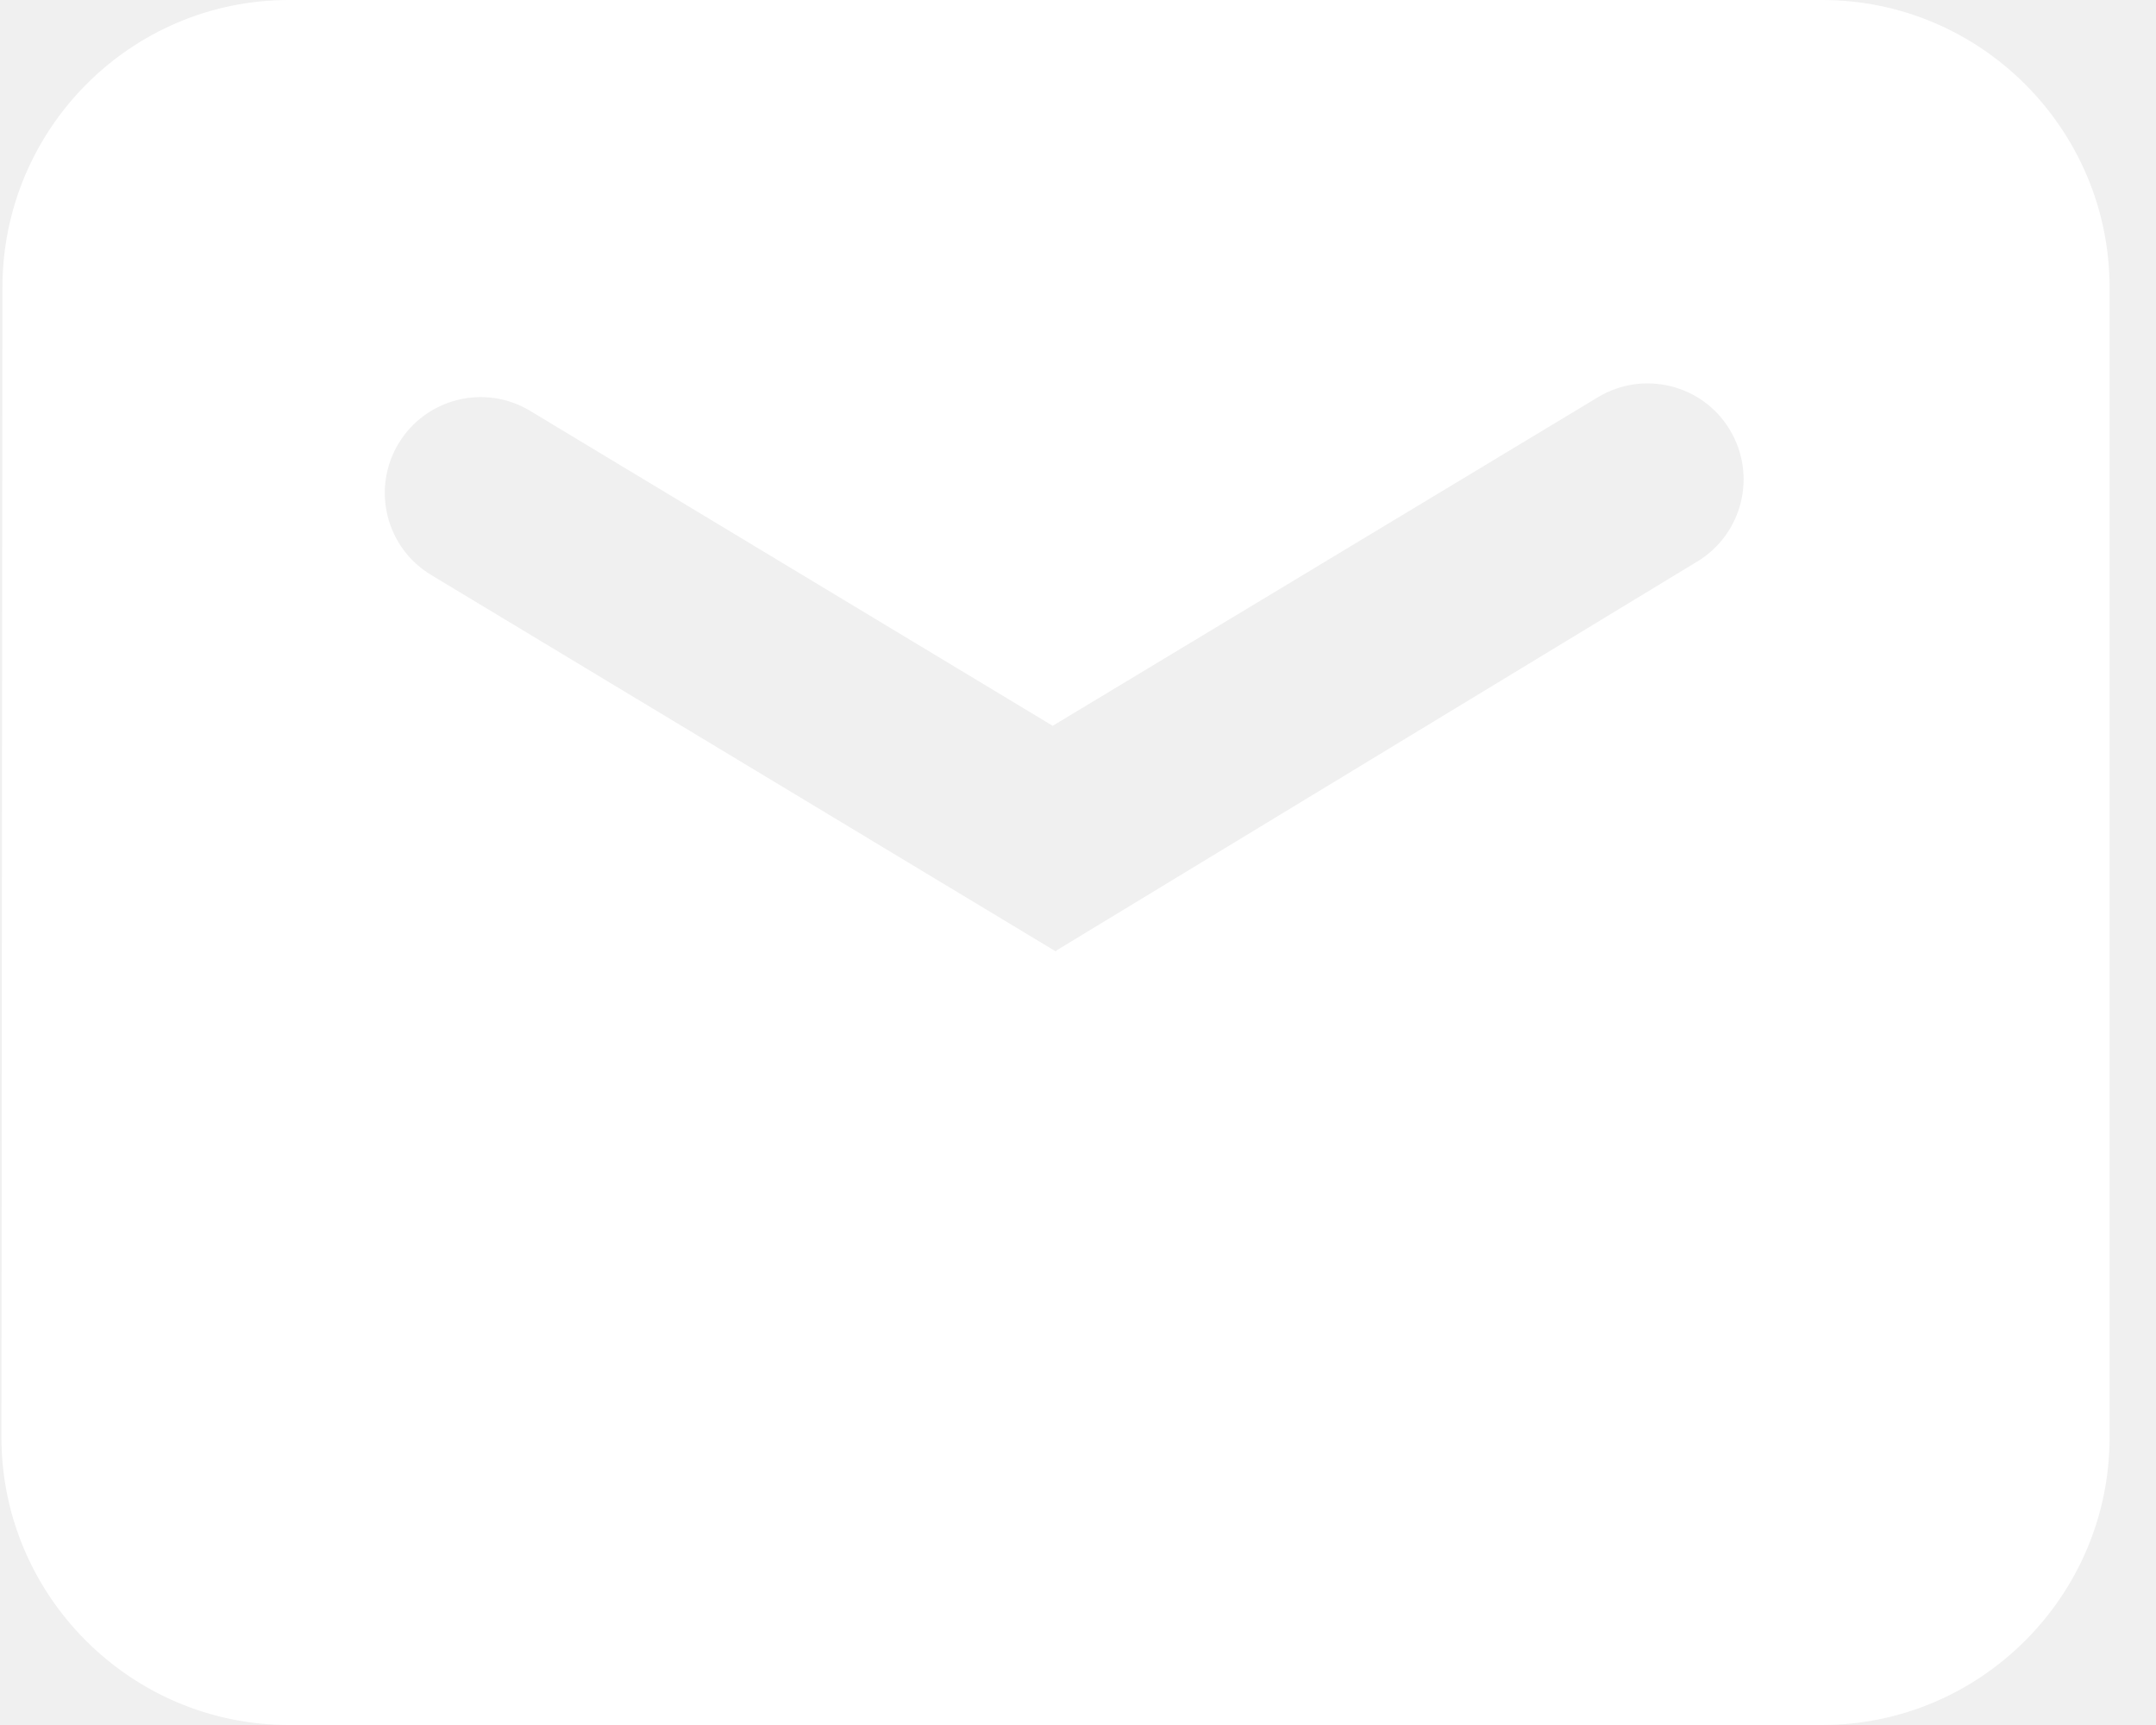
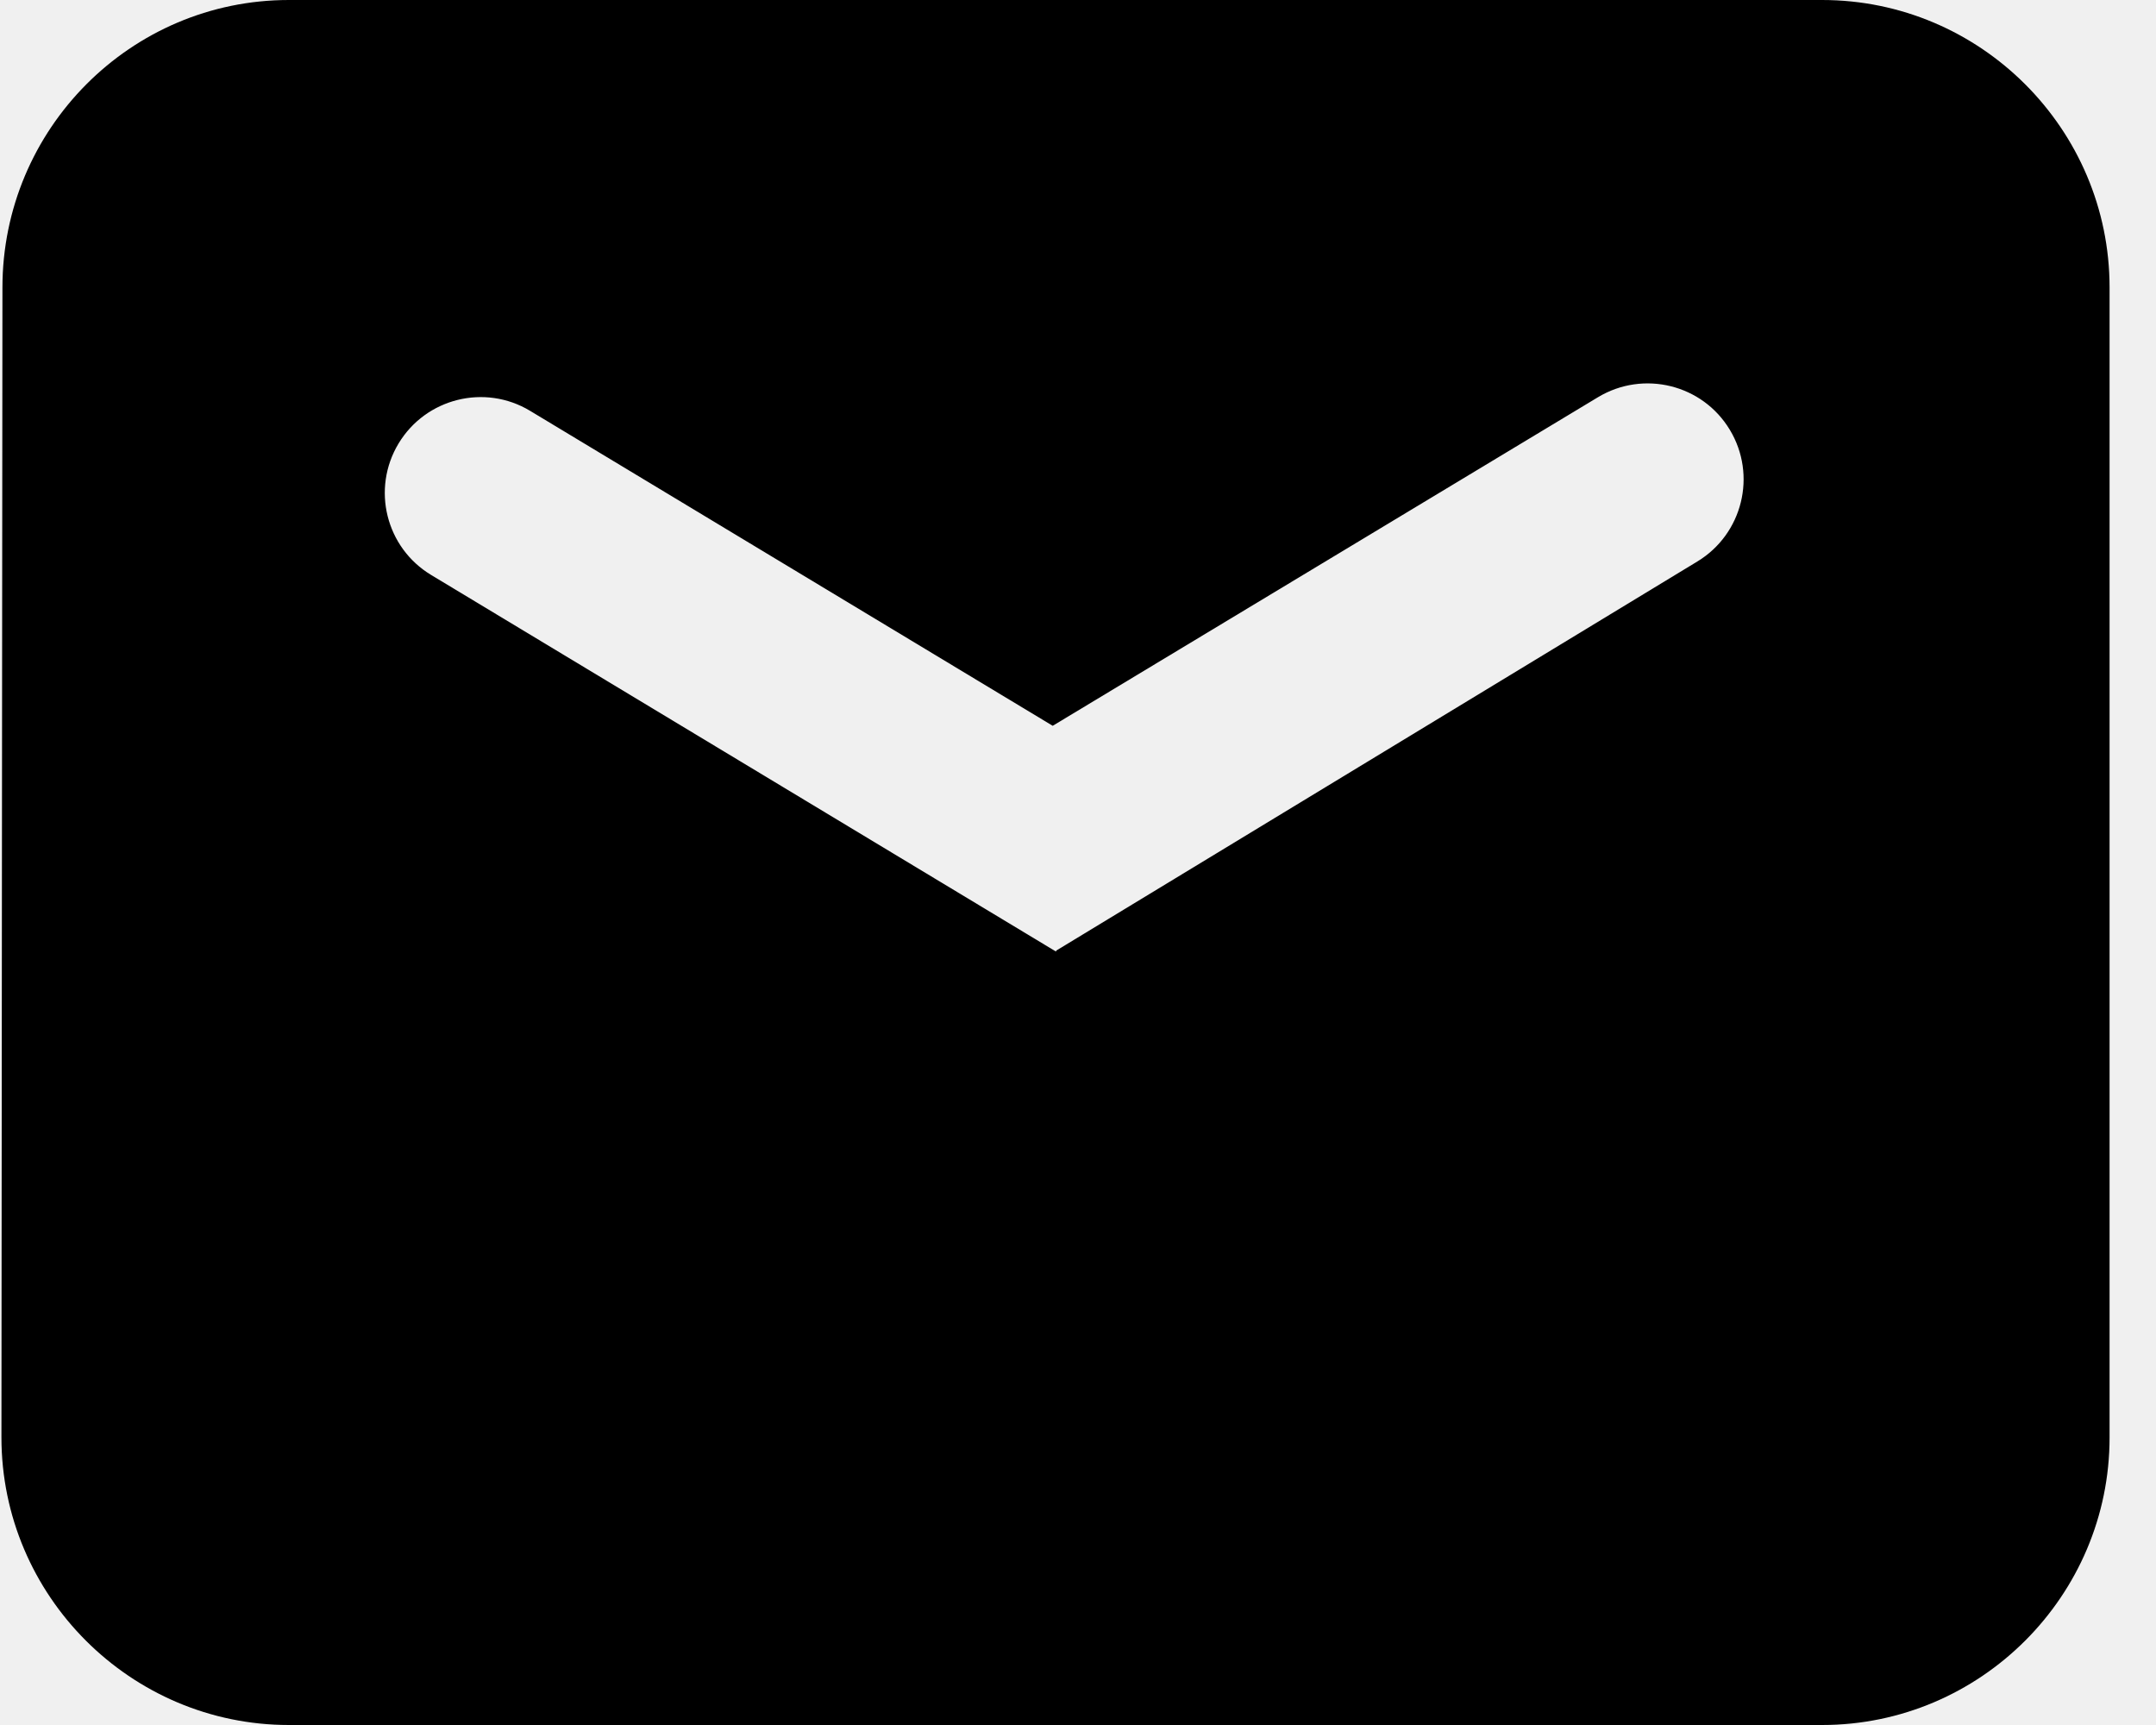
<svg xmlns="http://www.w3.org/2000/svg" width="15" height="12" viewBox="0 0 15 12" fill="none">
-   <path id="Mask" fill-rule="evenodd" clip-rule="evenodd" d="M12.677 0H2.01C0.909 0 0.017 0.898 0.017 2L0.01 9.999C0.01 11.101 0.909 12 2.01 12H12.677C13.779 12 14.677 11.101 14.677 10V2C14.677 0.898 13.779 0 12.677 0ZM3 4C2.684 3.81 2.583 3.4 2.773 3.085C2.963 2.77 3.373 2.668 3.688 2.858L7.324 5.049L11.118 2.763C11.434 2.573 11.845 2.674 12.035 2.99C12.225 3.305 12.124 3.715 11.809 3.906L7.35 6.612L7.346 6.619L3 4Z" fill="#FFFFFF" />
+   <path id="Mask" fill-rule="evenodd" clip-rule="evenodd" d="M12.677 0H2.01C0.909 0 0.017 0.898 0.017 2L0.01 9.999C0.01 11.101 0.909 12 2.01 12H12.677C13.779 12 14.677 11.101 14.677 10V2C14.677 0.898 13.779 0 12.677 0ZM3 4C2.684 3.81 2.583 3.4 2.773 3.085C2.963 2.77 3.373 2.668 3.688 2.858L7.324 5.049L11.118 2.763C11.434 2.573 11.845 2.674 12.035 2.99C12.225 3.305 12.124 3.715 11.809 3.906L7.35 6.612L7.346 6.619L3 4Z" fill="black" />
</svg>
